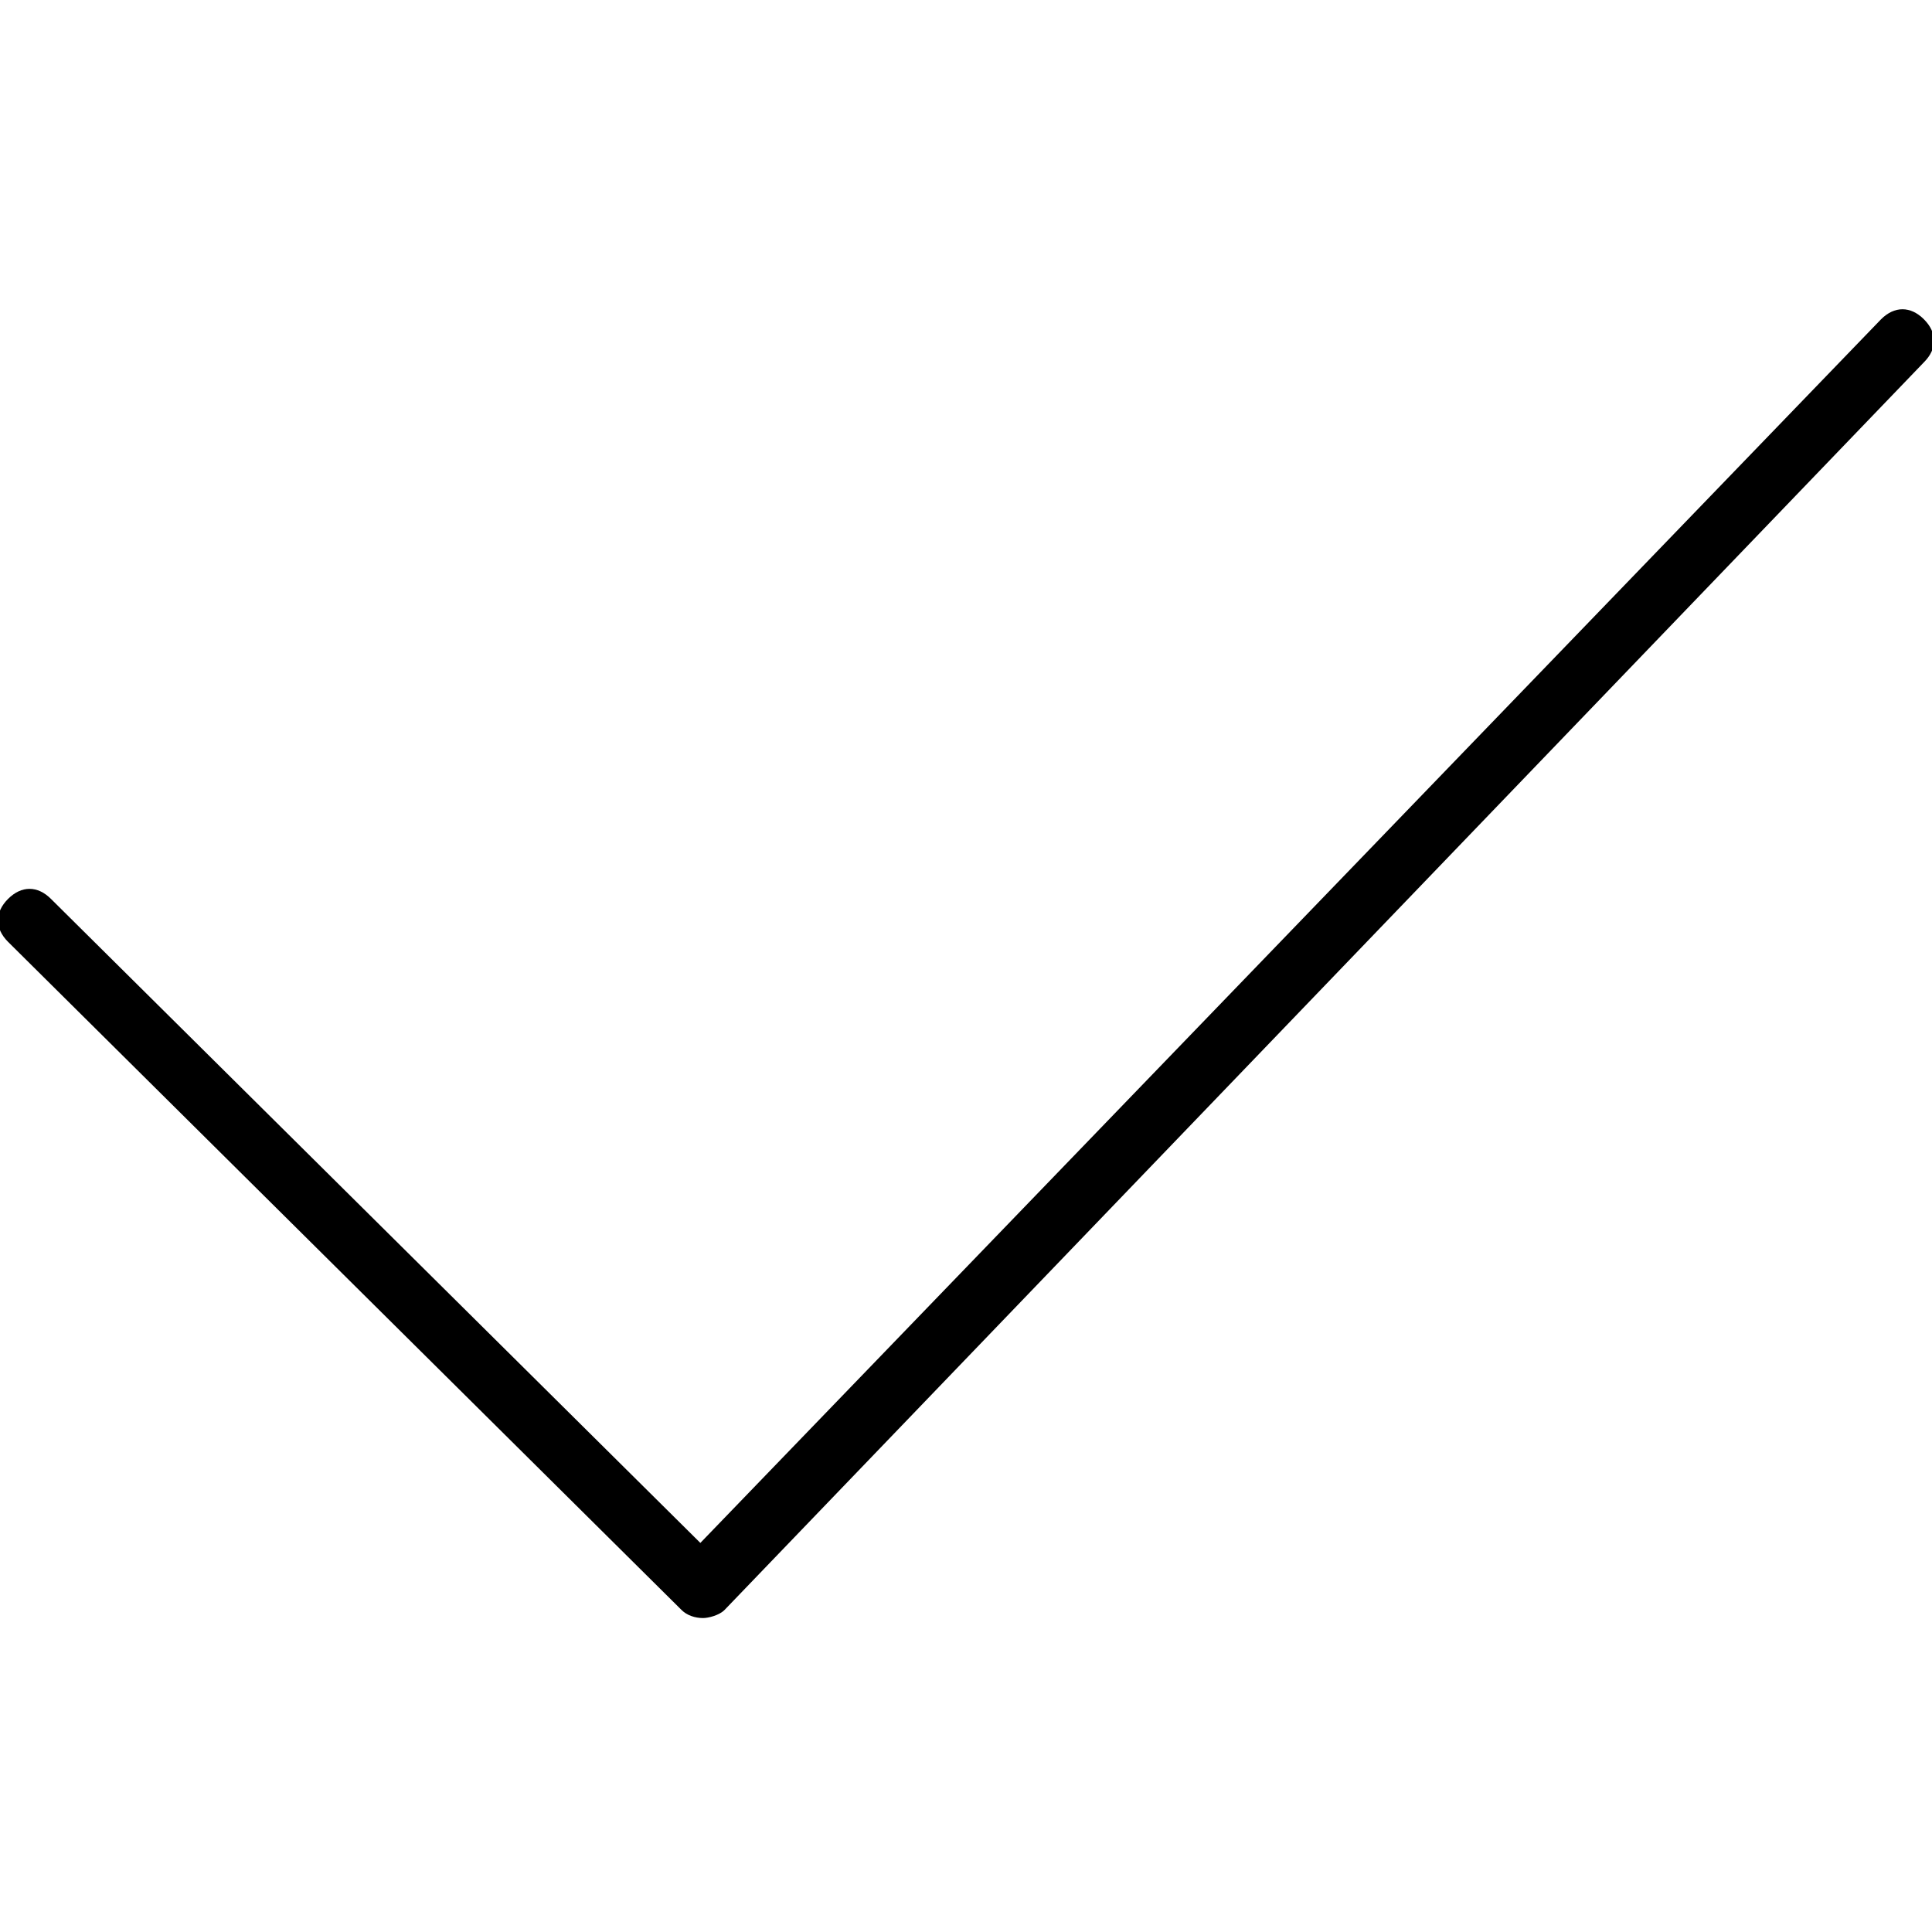
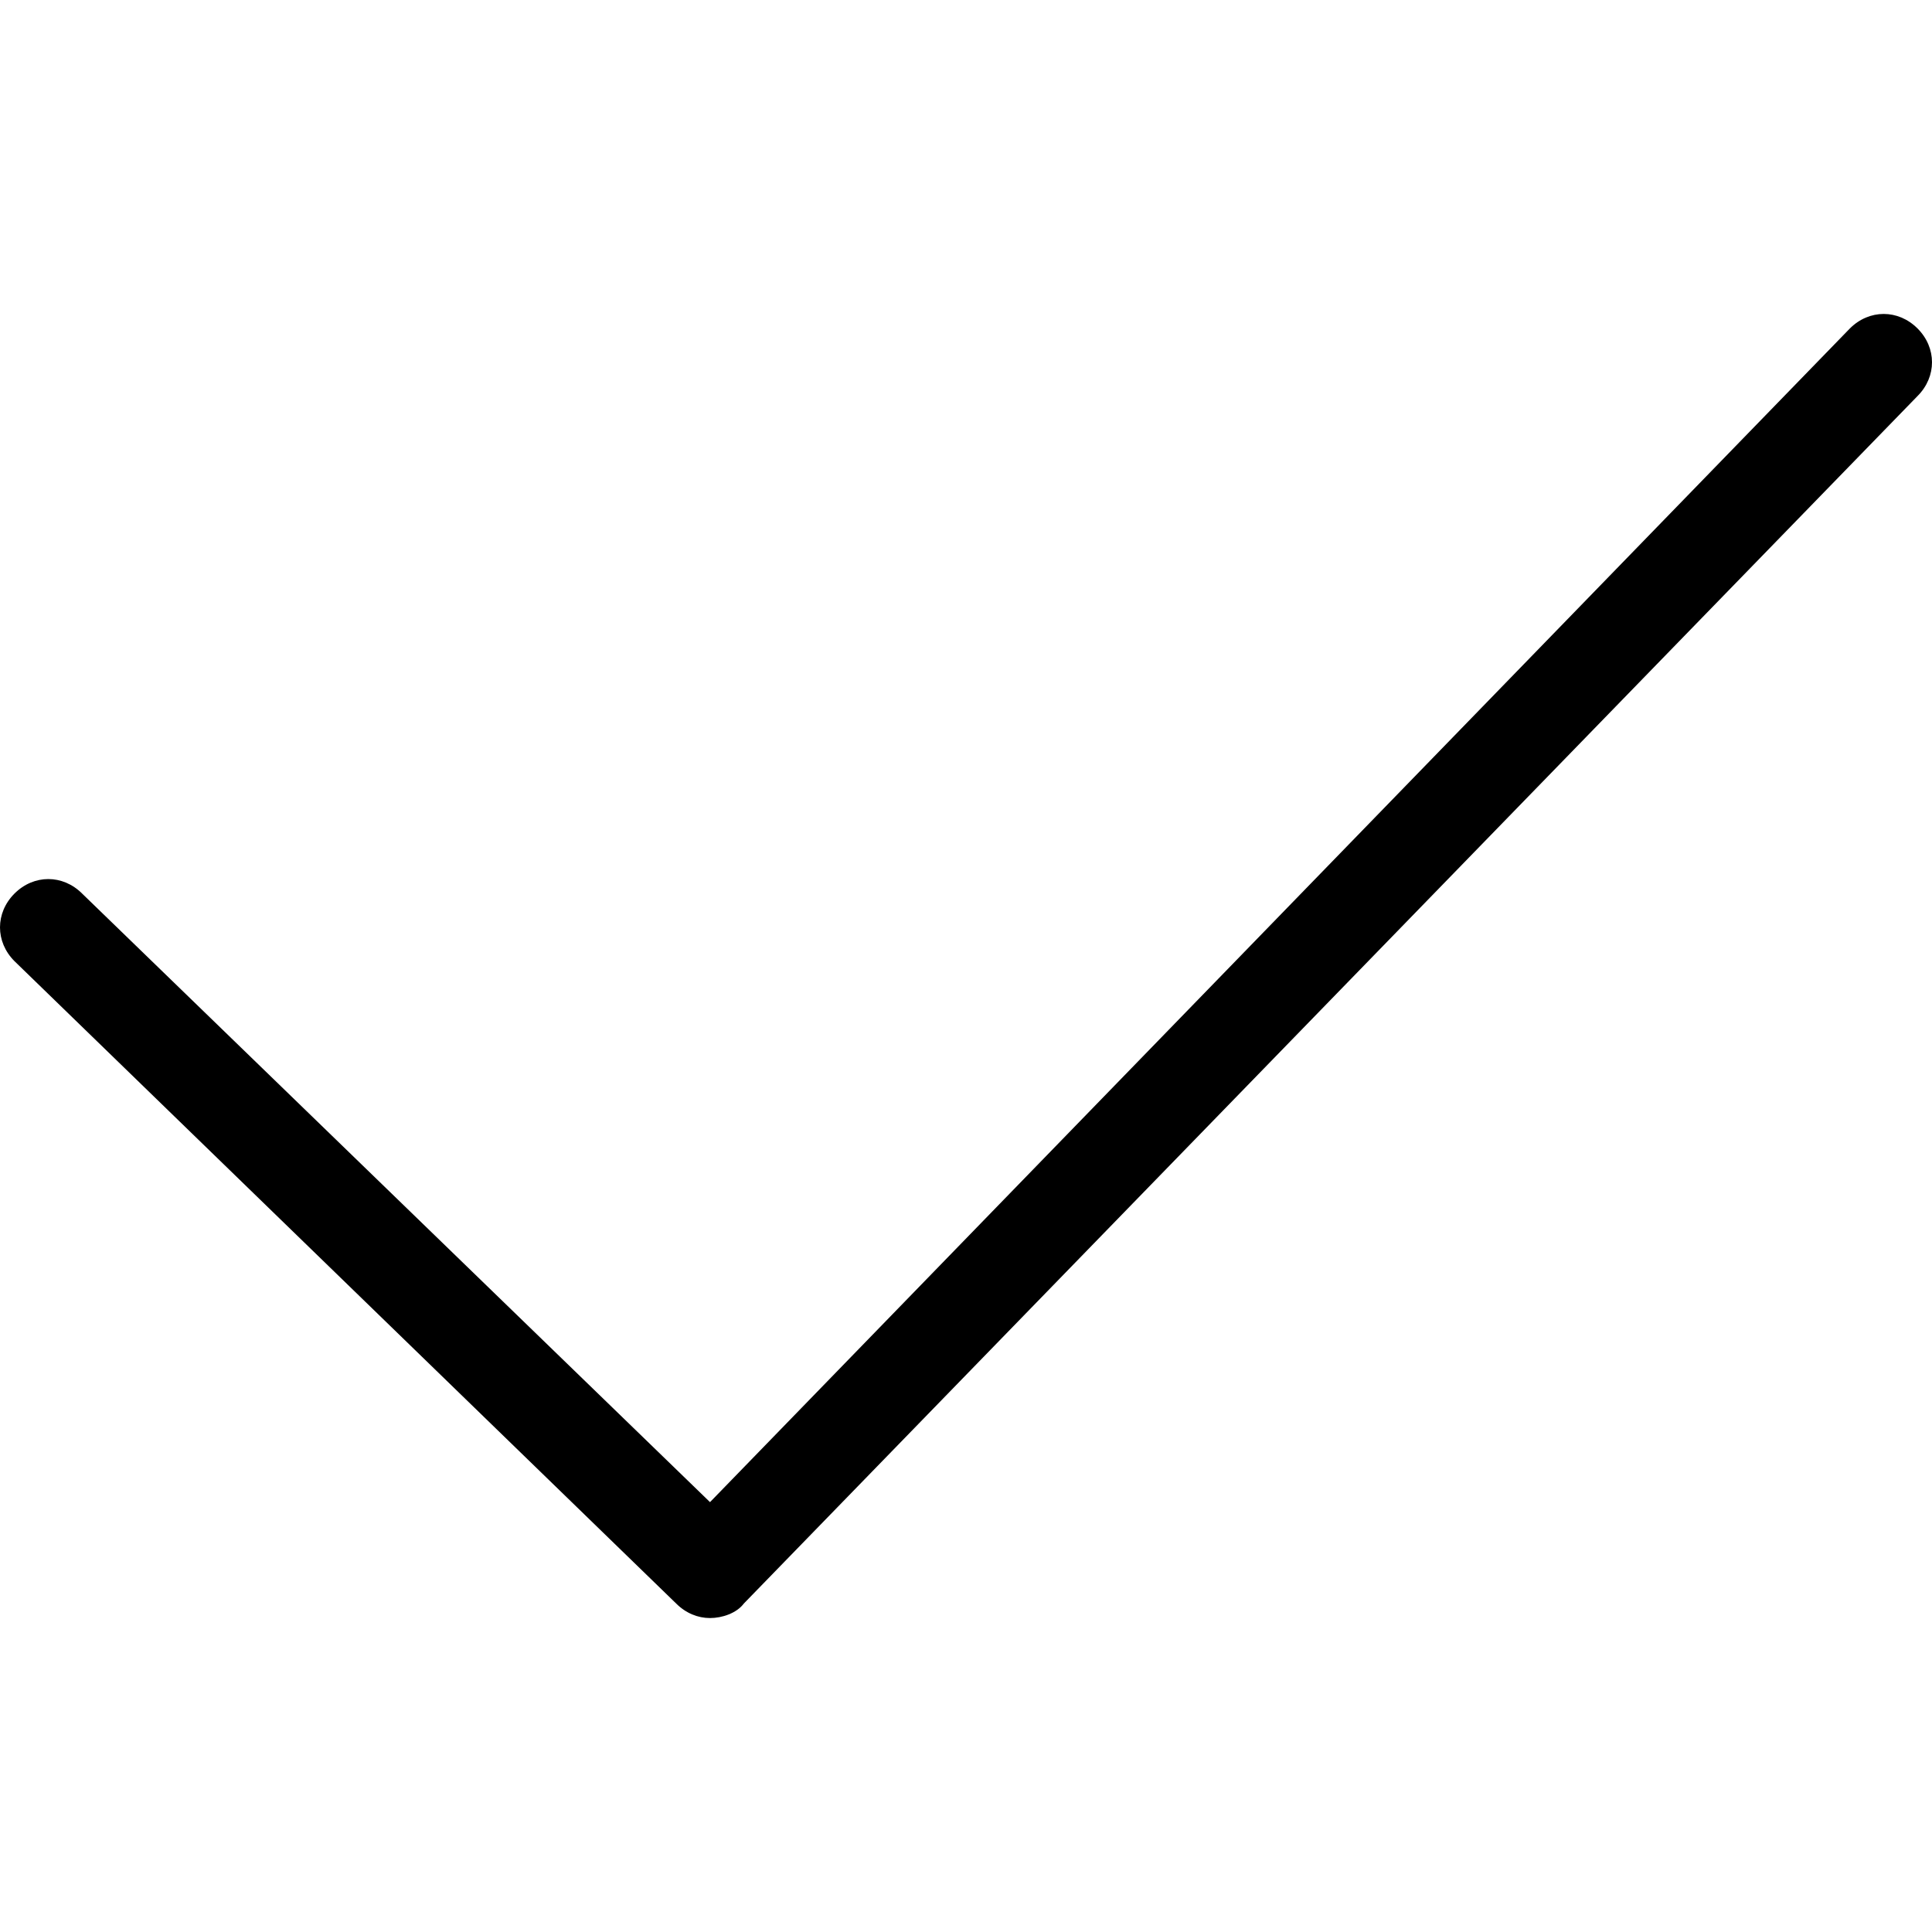
- <svg xmlns="http://www.w3.org/2000/svg" version="1.1" id="Layer_1" x="0px" y="0px" viewBox="0 0 72 72" style="enable-background:new 0 0 72 72;" xml:space="preserve">
-   <g>
-     <g id="Layer_2_1_">
-       <g>
-         <g>
-           <path d="M26.2,60.3c-0.3,0-0.6-0.1-0.8-0.3L0.3,35.1c-0.5-0.5-0.5-1.1,0-1.6c0.5-0.5,1.1-0.5,1.6,0l24.2,24l44-45.6      c0.5-0.5,1.1-0.5,1.6,0c0.5,0.5,0.5,1.1,0,1.6L27,60C26.8,60.2,26.4,60.3,26.2,60.3L26.2,60.3z" />
-         </g>
-       </g>
-     </g>
-   </g>
+ <svg xmlns="http://www.w3.org/2000/svg" viewBox="0 0 80 80">
+   <path d="M29.4 67c-.5 0-1-.2-1.4-.6L.6 39.8c-.8-.8-.8-2 0-2.8.8-.8 2-.8 2.8 0l26 25.2 47.2-48.6c.8-.8 2-.8 2.8 0 .8.8.8 2 0 2.8l-48.6 50c-.3.4-.9.6-1.4.6z" />
</svg>
